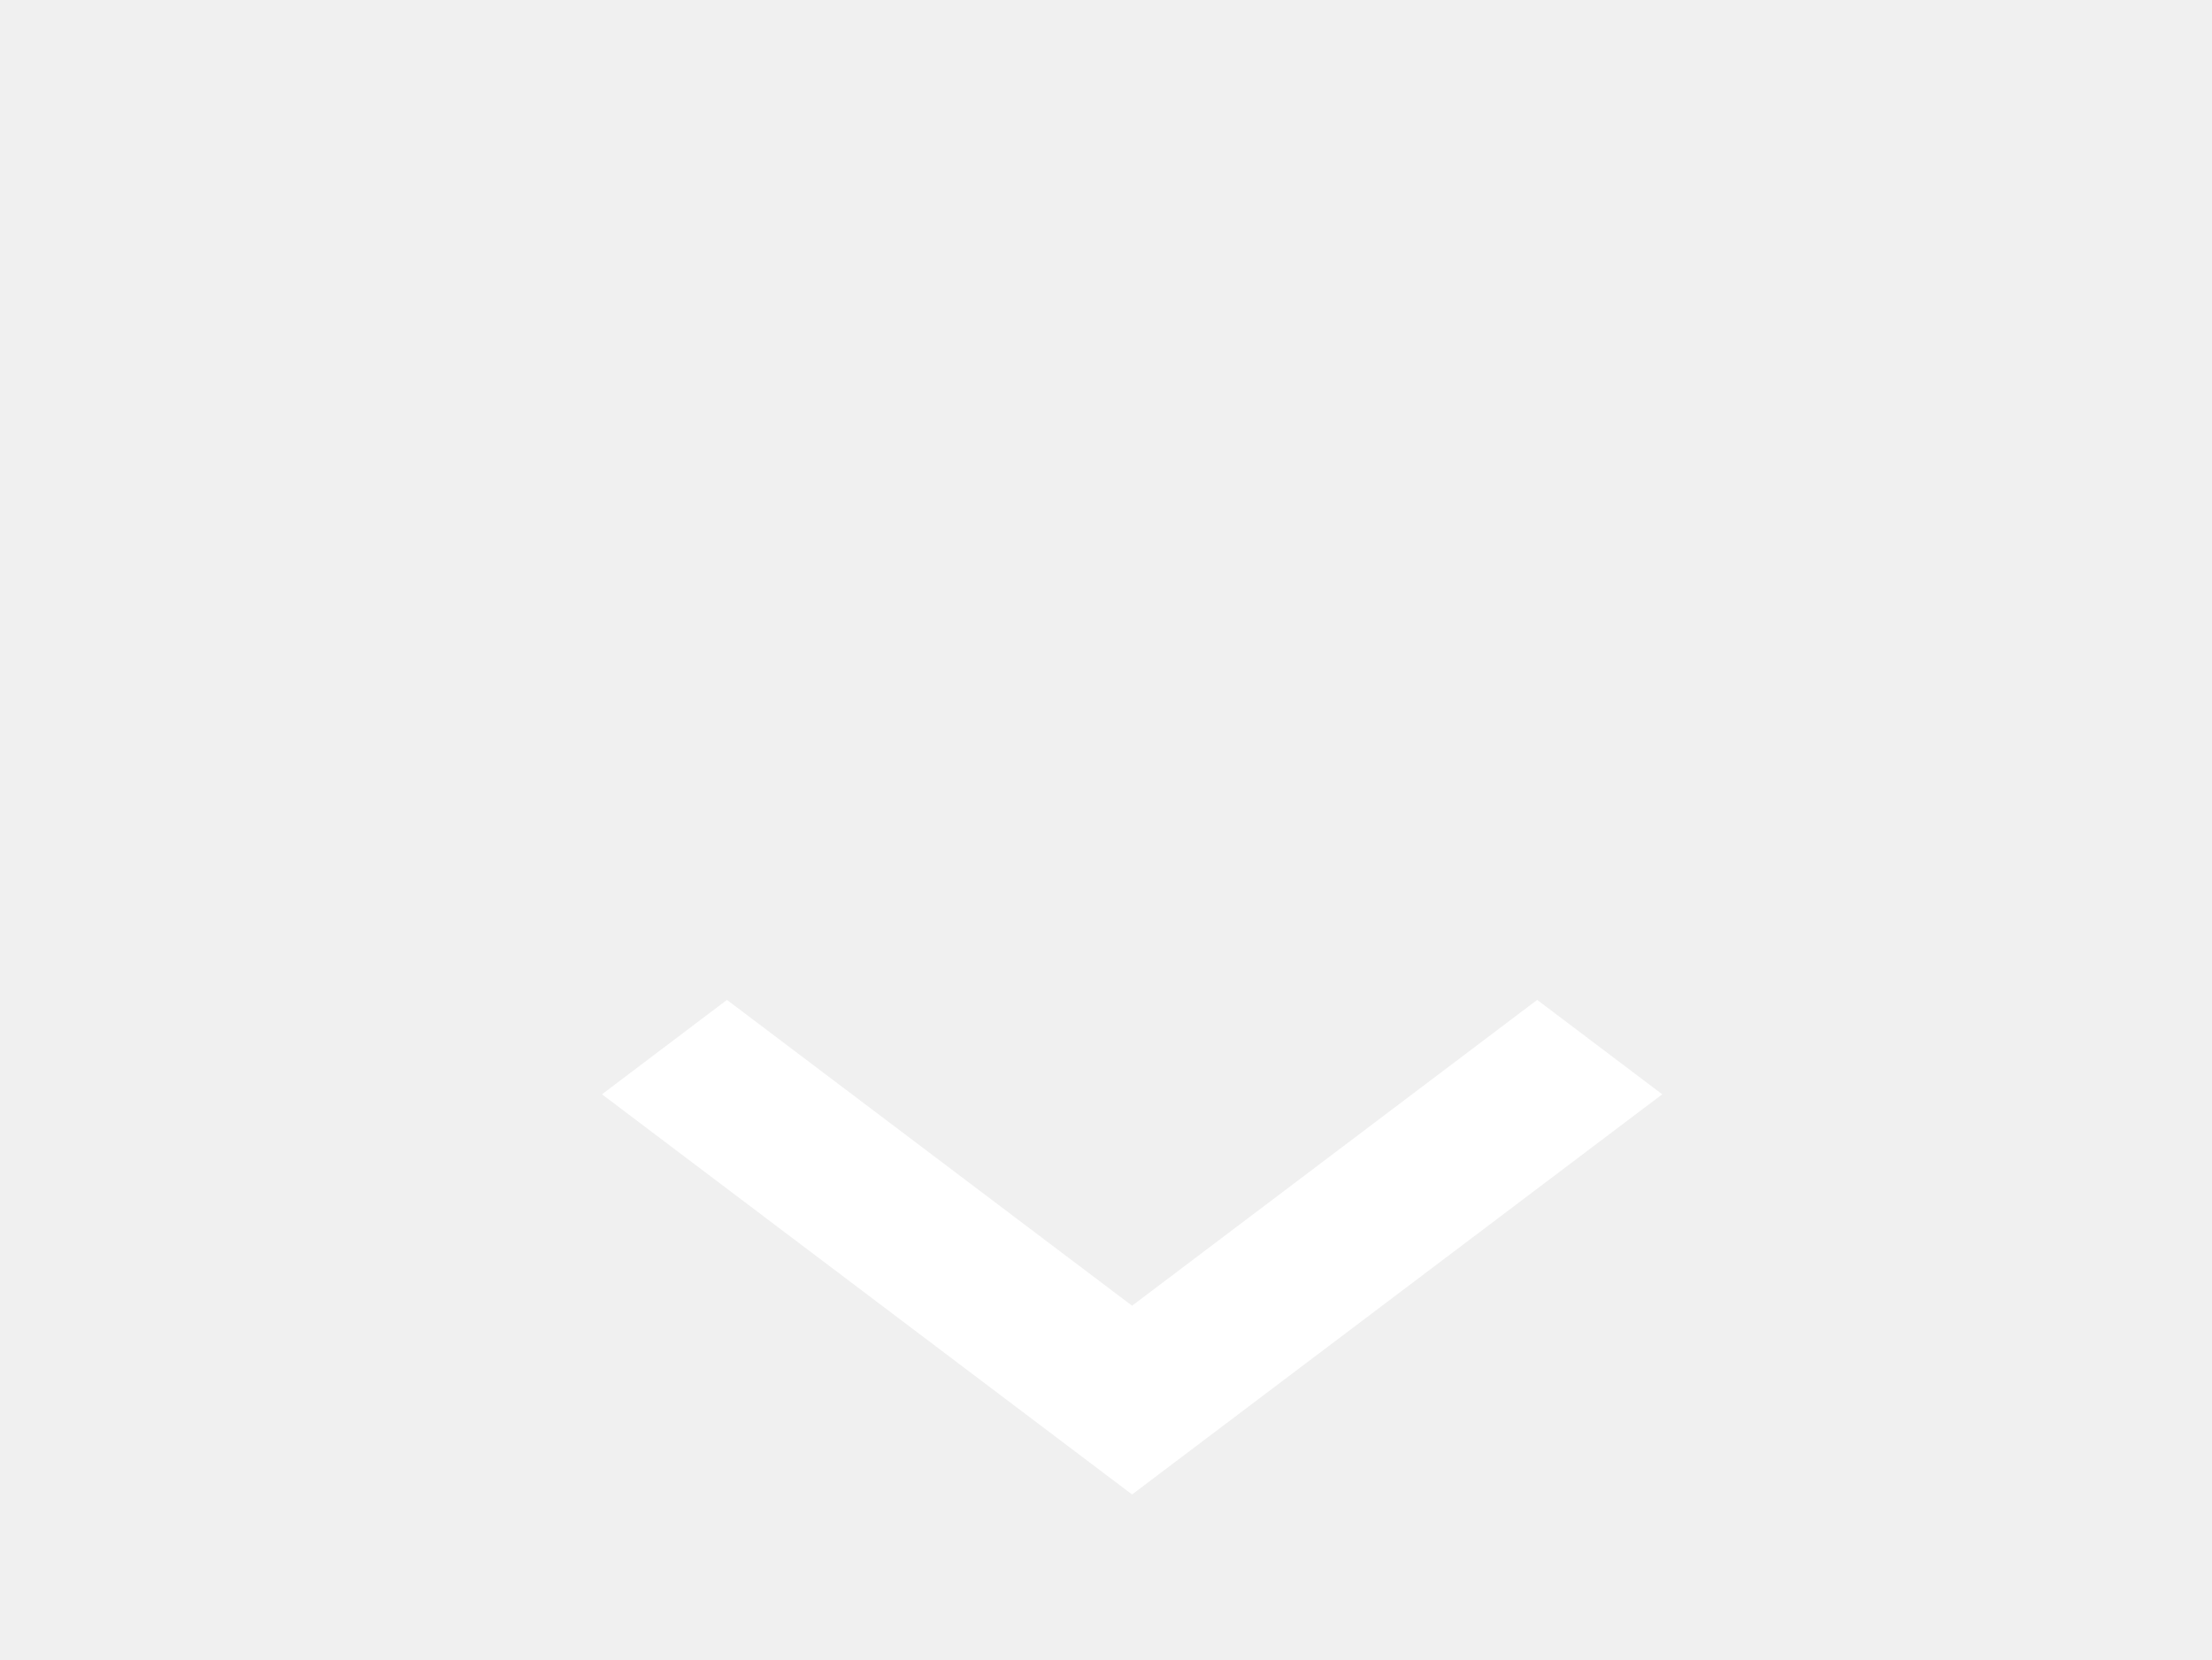
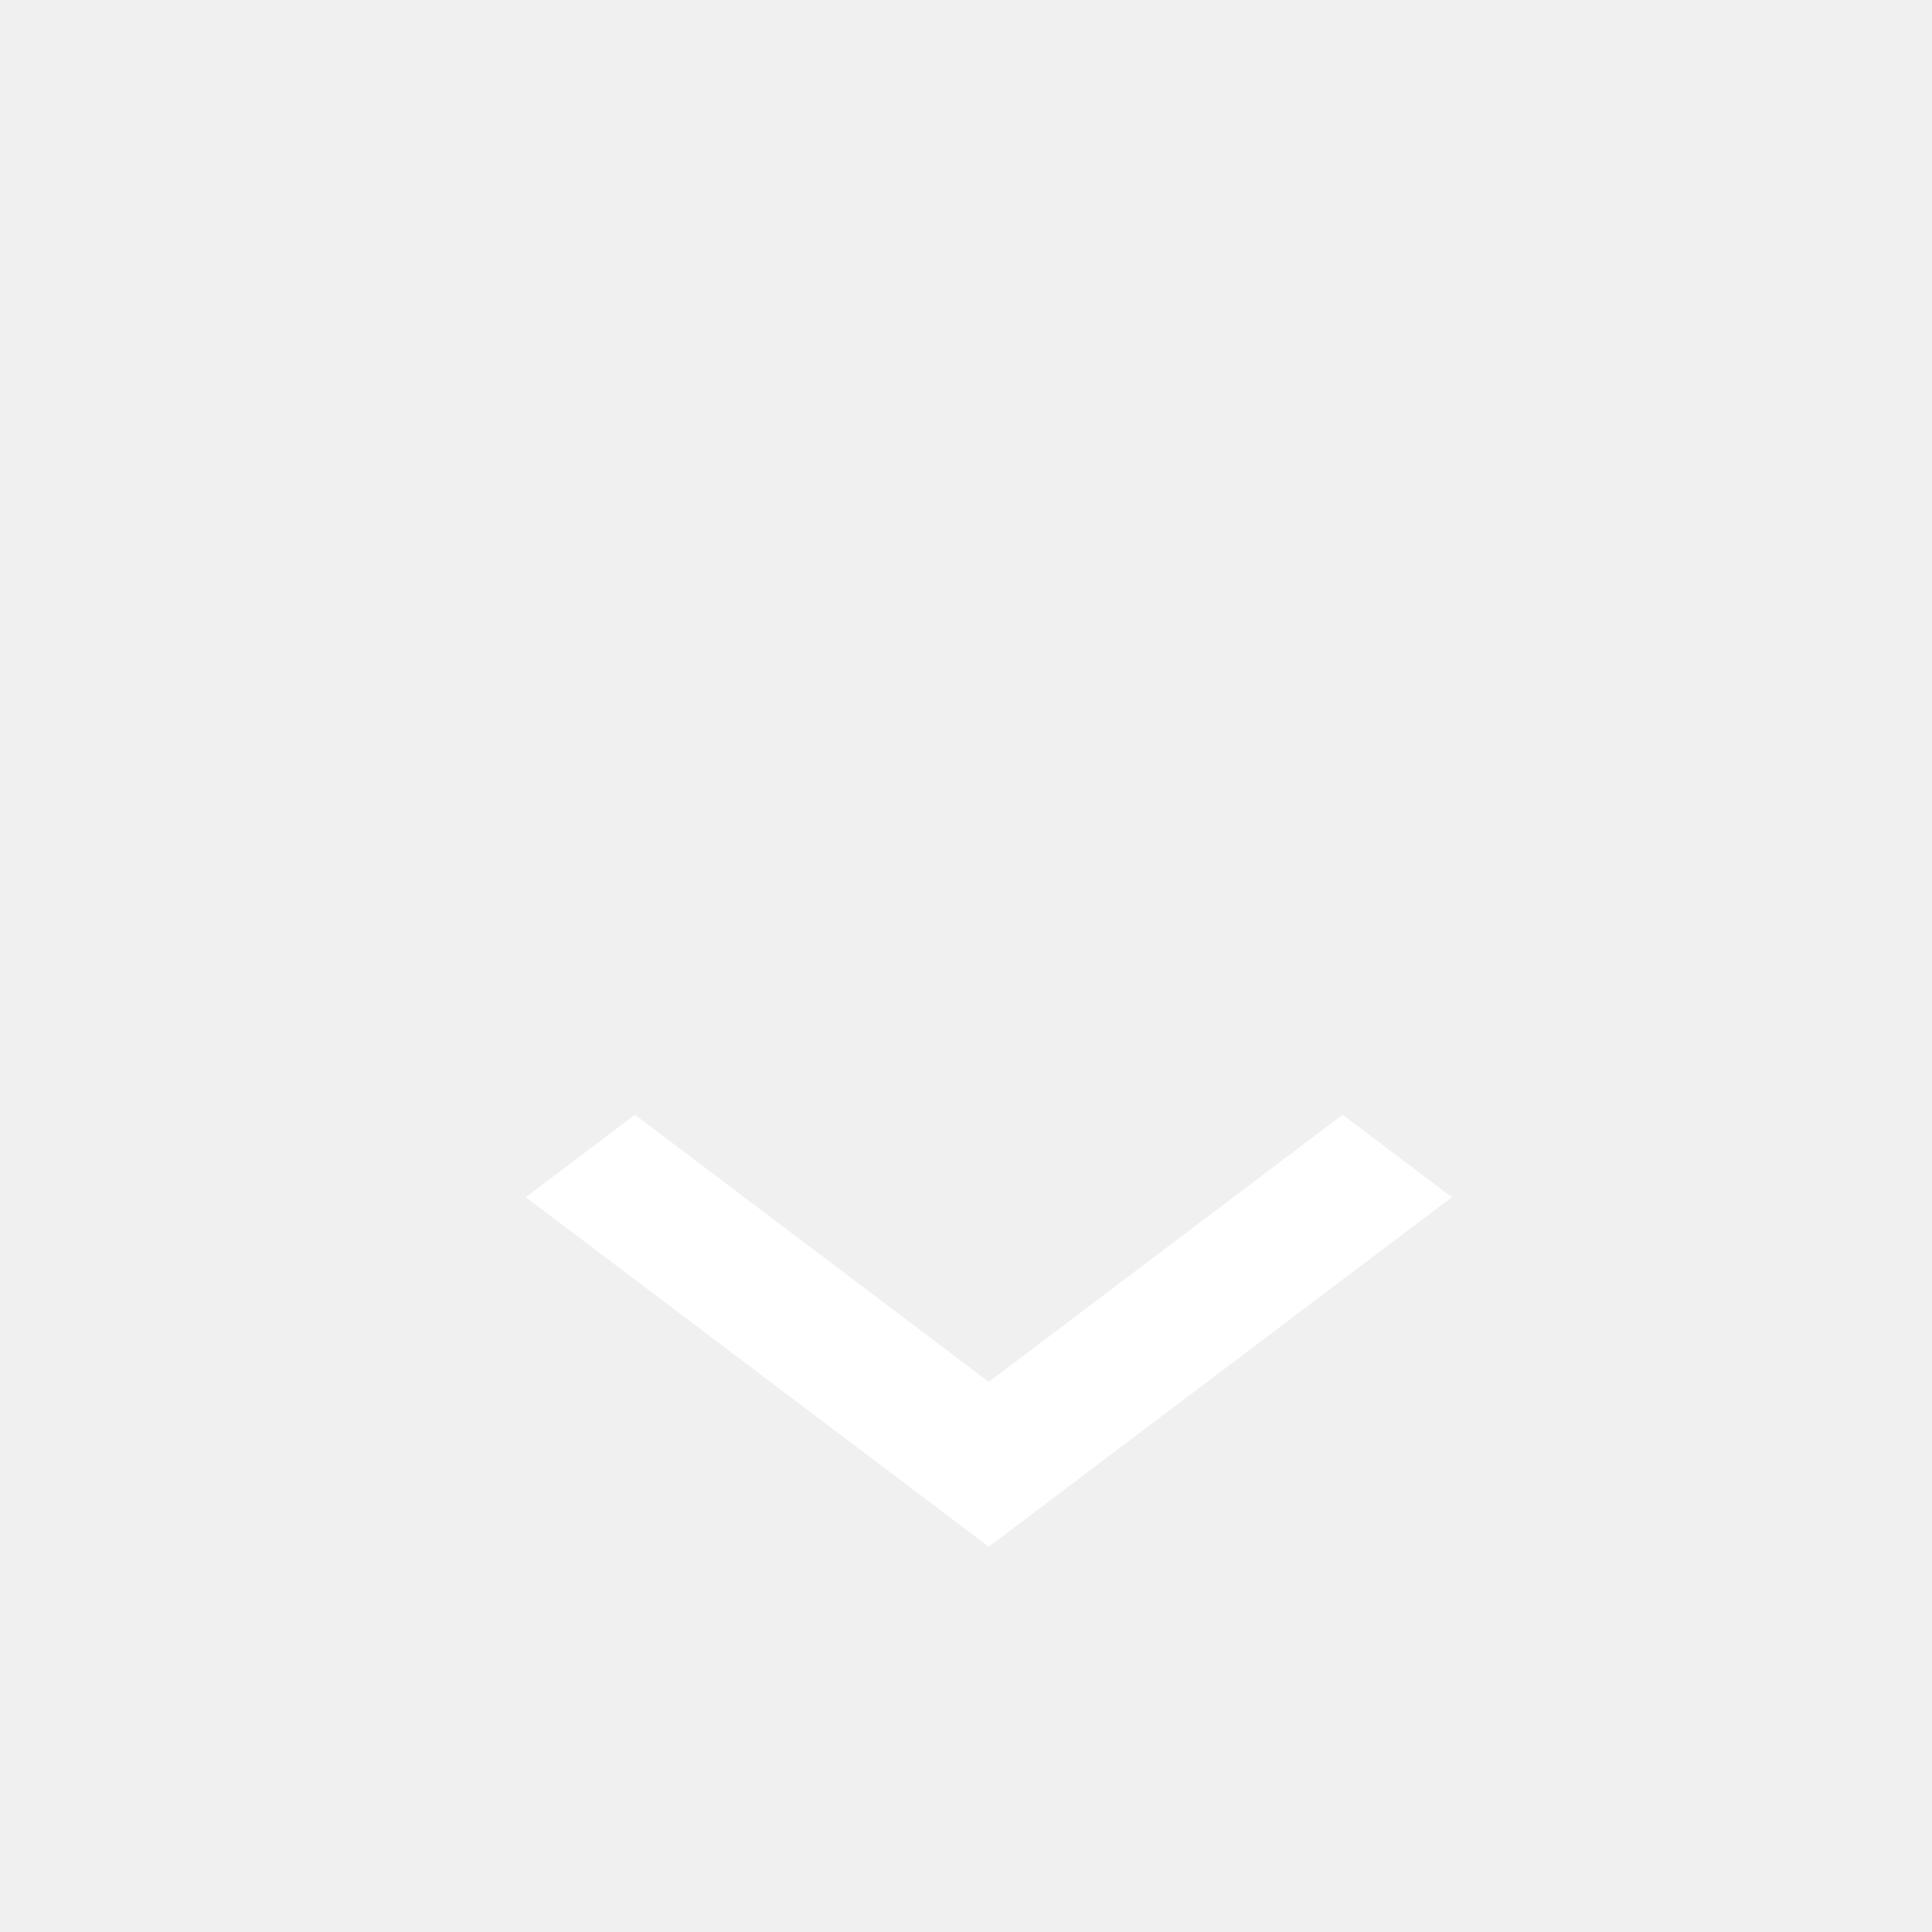
- <svg xmlns="http://www.w3.org/2000/svg" width="28" height="21" viewBox="0 0 28 21" fill="none">
+ <svg xmlns="http://www.w3.org/2000/svg" width="28" height="28" viewBox="0 0 28 21" fill="none">
  <g id="ic-keyboard-arrow-down-48px">
    <path id="Path" d="M9.202 12.656L14.33 16.527L19.458 12.656L21.041 13.851L14.33 18.916L7.62 13.851L9.202 12.656Z" fill="white" />
  </g>
</svg>
